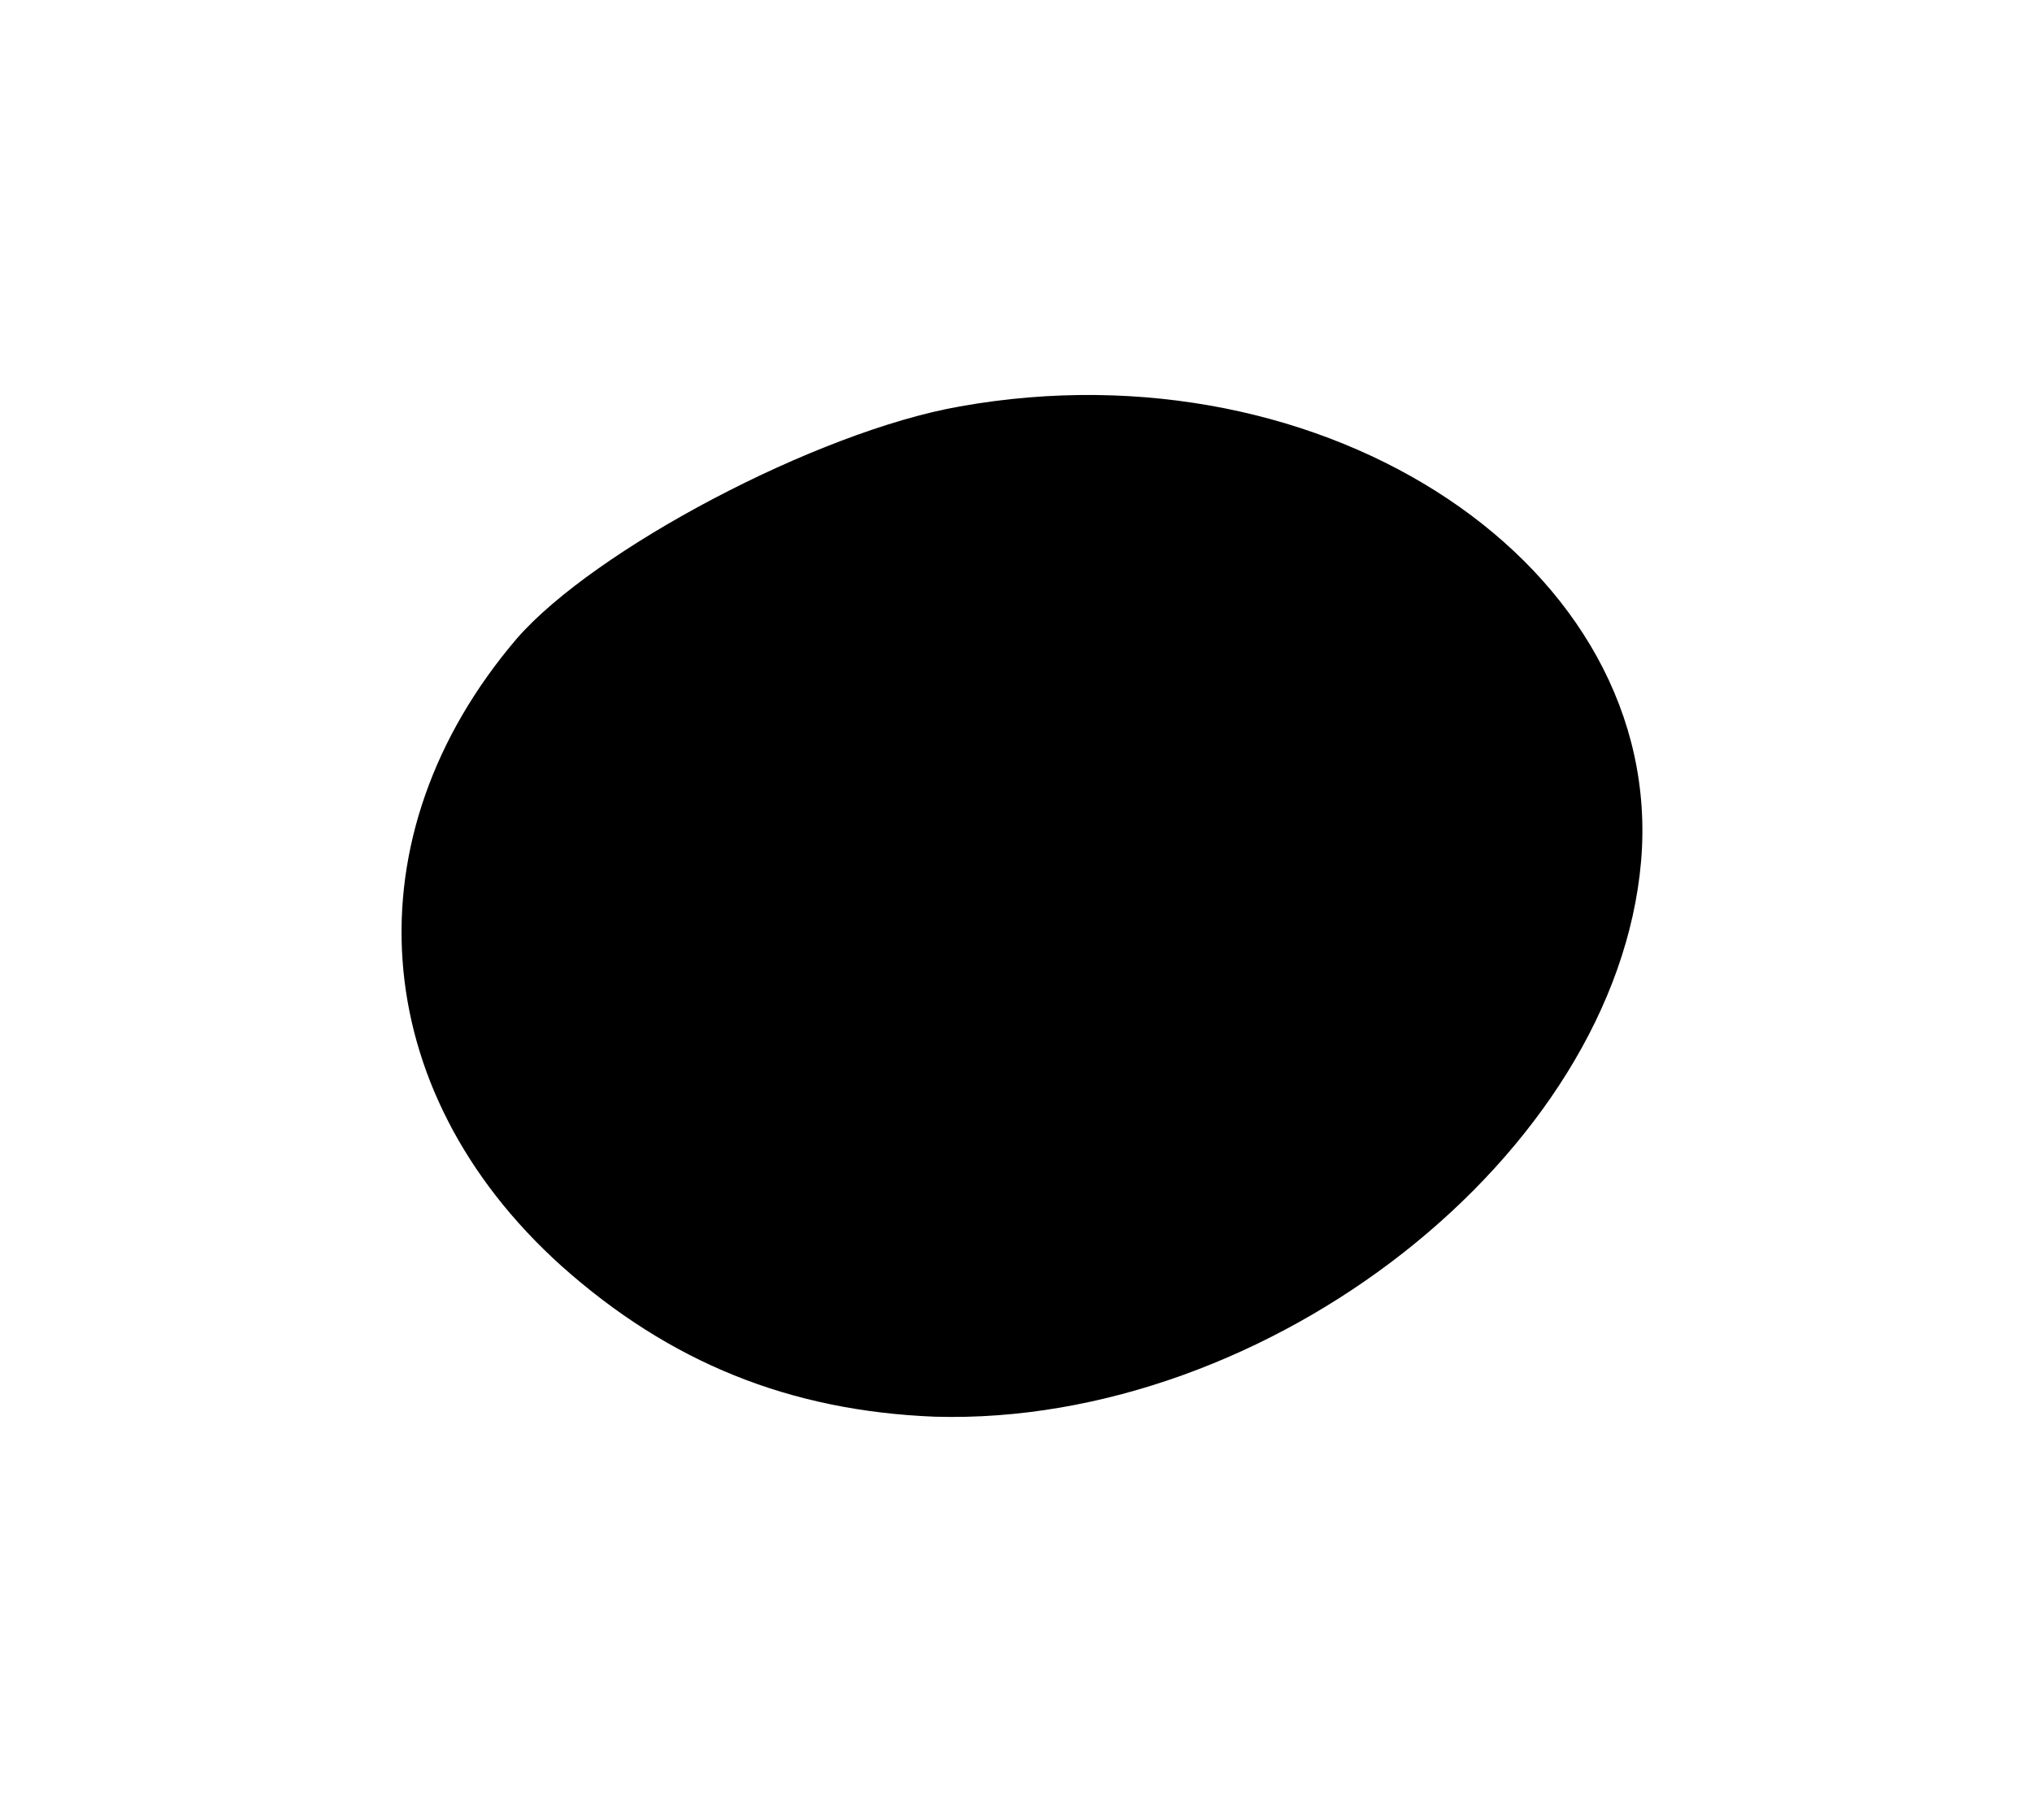
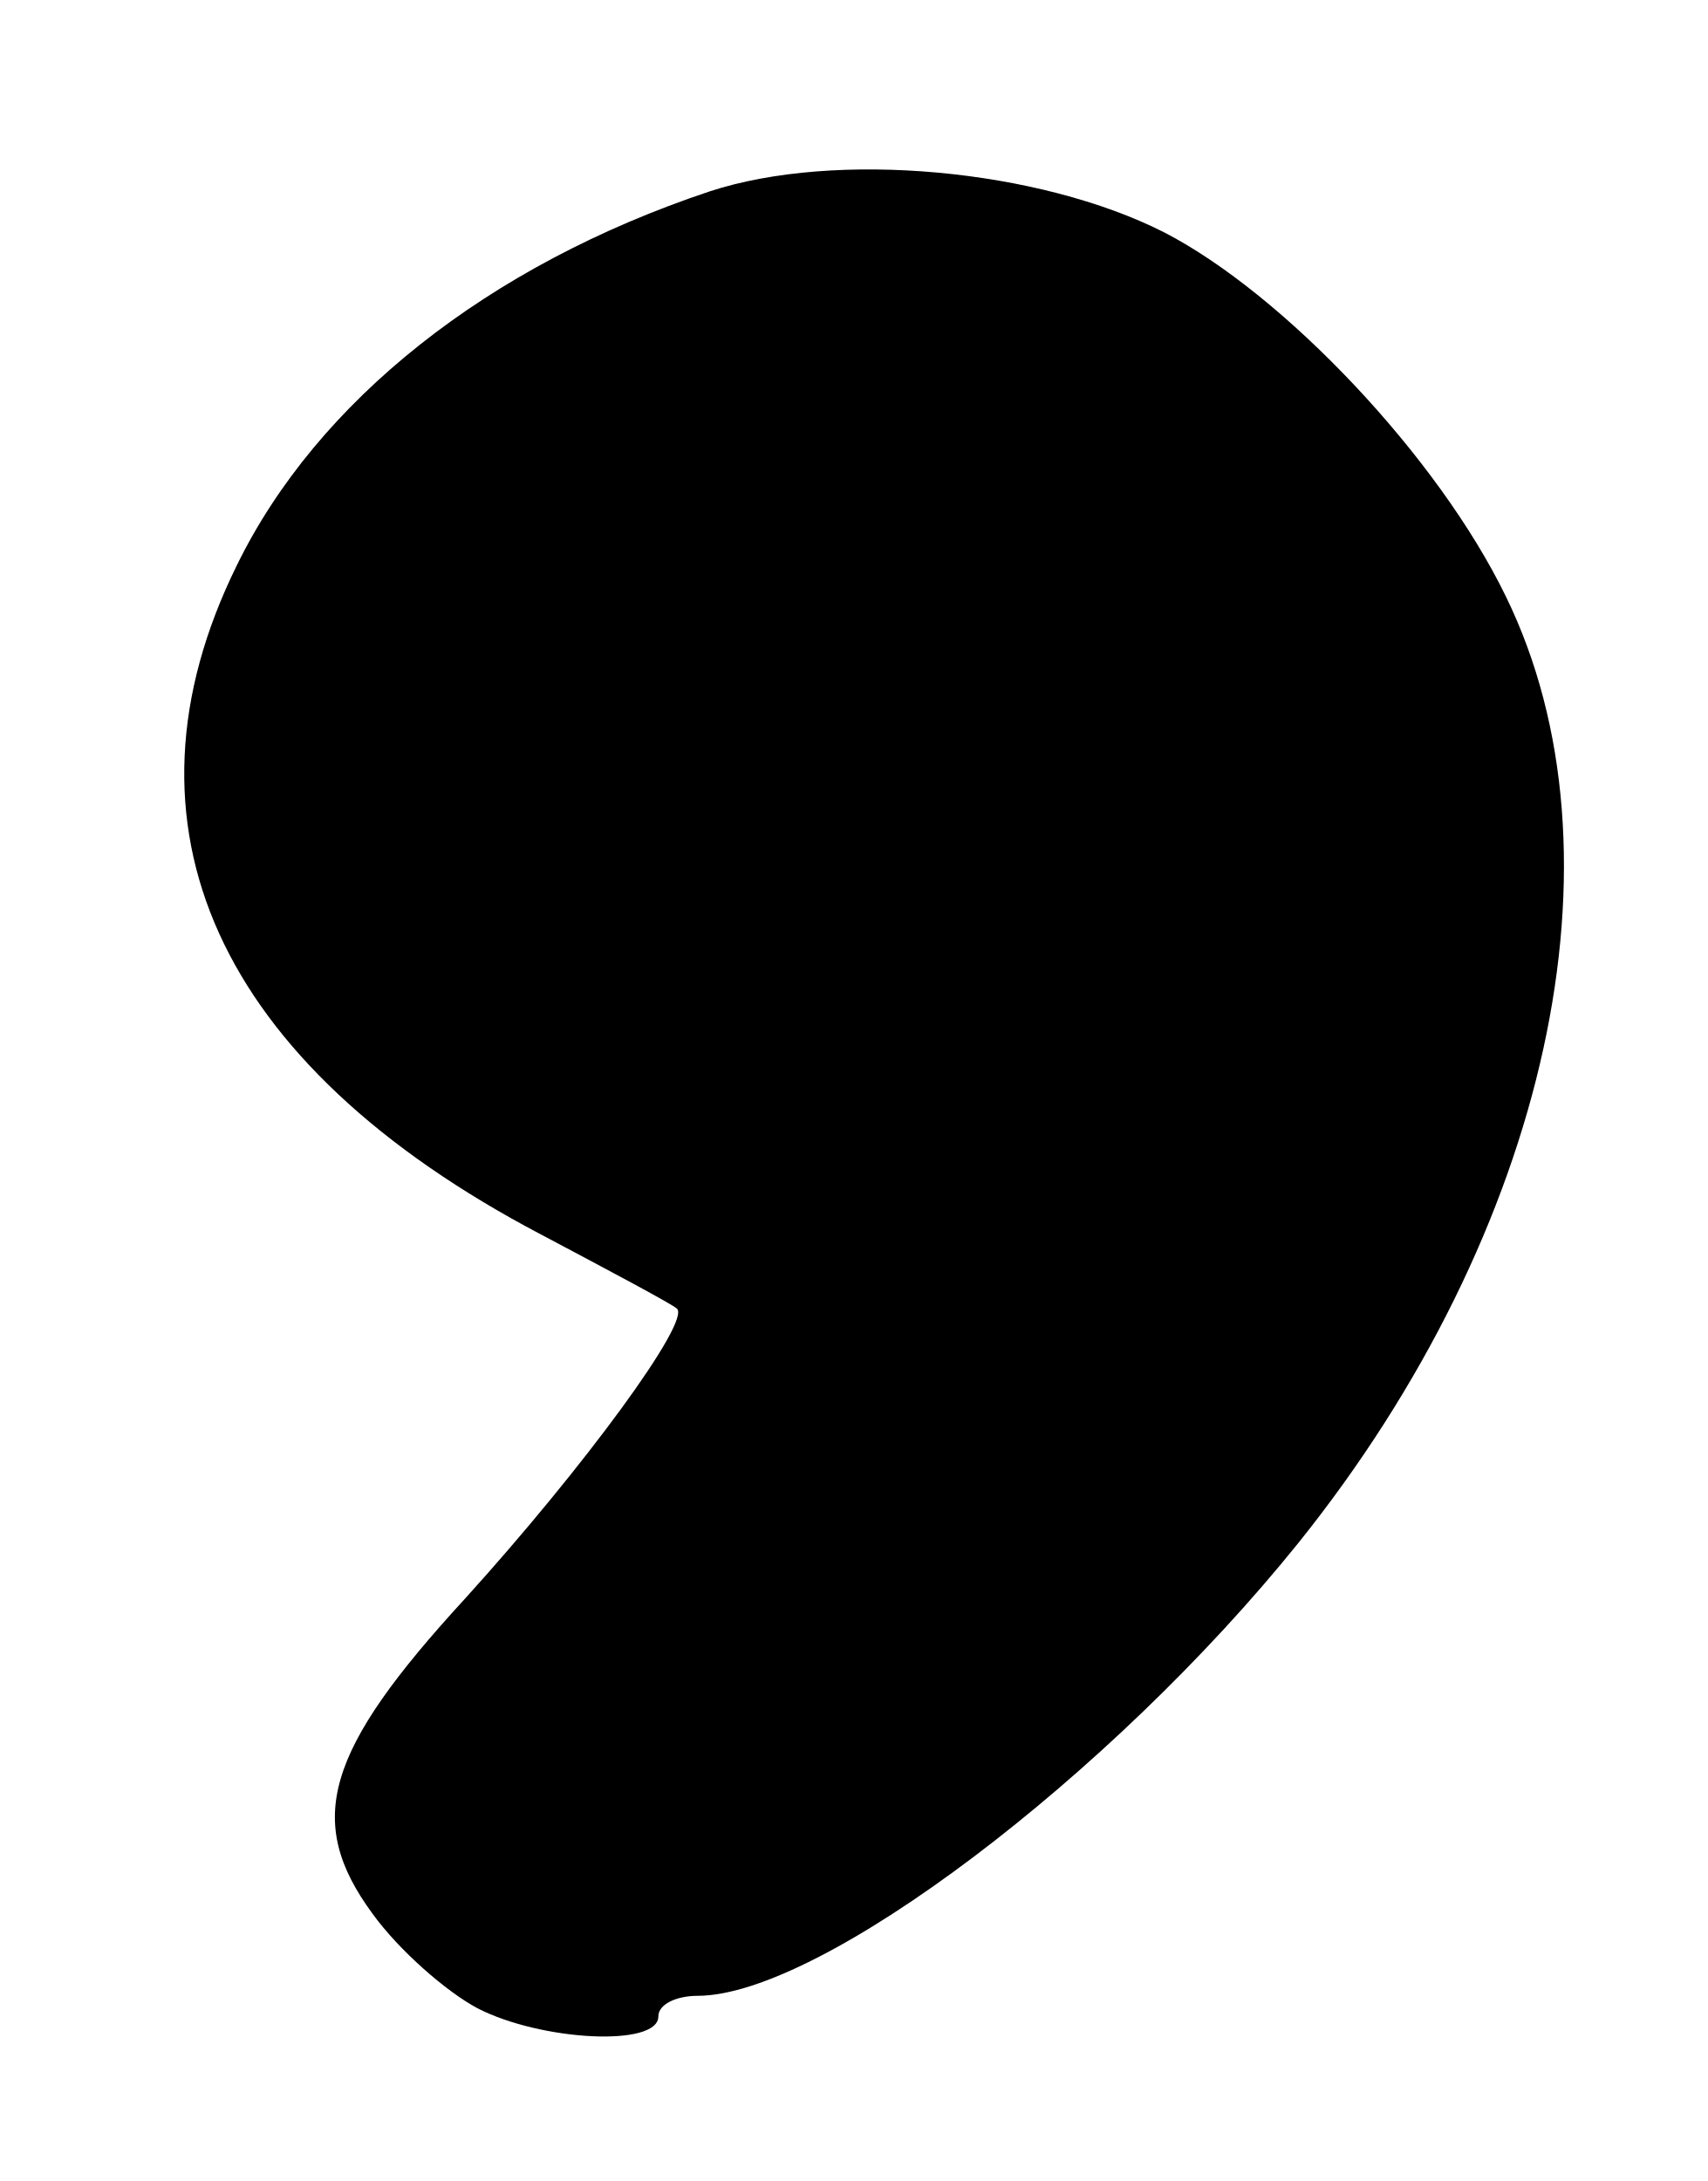
- <svg xmlns="http://www.w3.org/2000/svg" version="1.0" width="105pt" height="94pt" viewBox="0 0 105 94" preserveAspectRatio="xMidYMid meet">
-   <g transform="translate(0,94) scale(0.1,-0.1)" fill="#000000" stroke="none">
-     <path d="M496 730 c-74 -13 -189 -74 -229 -120 -87 -102 -78 -233 23 -324 56 -50 118 -75 193 -78 173 -5 352 136 365 287 13 152 -162 269 -352 235z" />
+ <svg xmlns="http://www.w3.org/2000/svg" version="1.0" width="83pt" height="106pt" viewBox="0 0 83 106" preserveAspectRatio="xMidYMid meet">
+   <g transform="translate(0,106) scale(0.1,-0.1)" fill="#000000" stroke="none">
+     <path d="M345 967 c-108 -36 -191 -102 -230 -182 -62 -126 -10 -242 148 -325 34 -18 64 -34 66 -36 7 -6 -45 -77 -103 -141 -68 -74 -78 -108 -45 -153 13 -18 36 -38 51 -46 31 -16 88 -19 88 -4 0 6 9 10 19 10 60 0 201 107 292 220 122 152 162 335 101 460 -33 68 -108 147 -166 177 -61 31 -160 40 -221 20z" />
  </g>
</svg>
